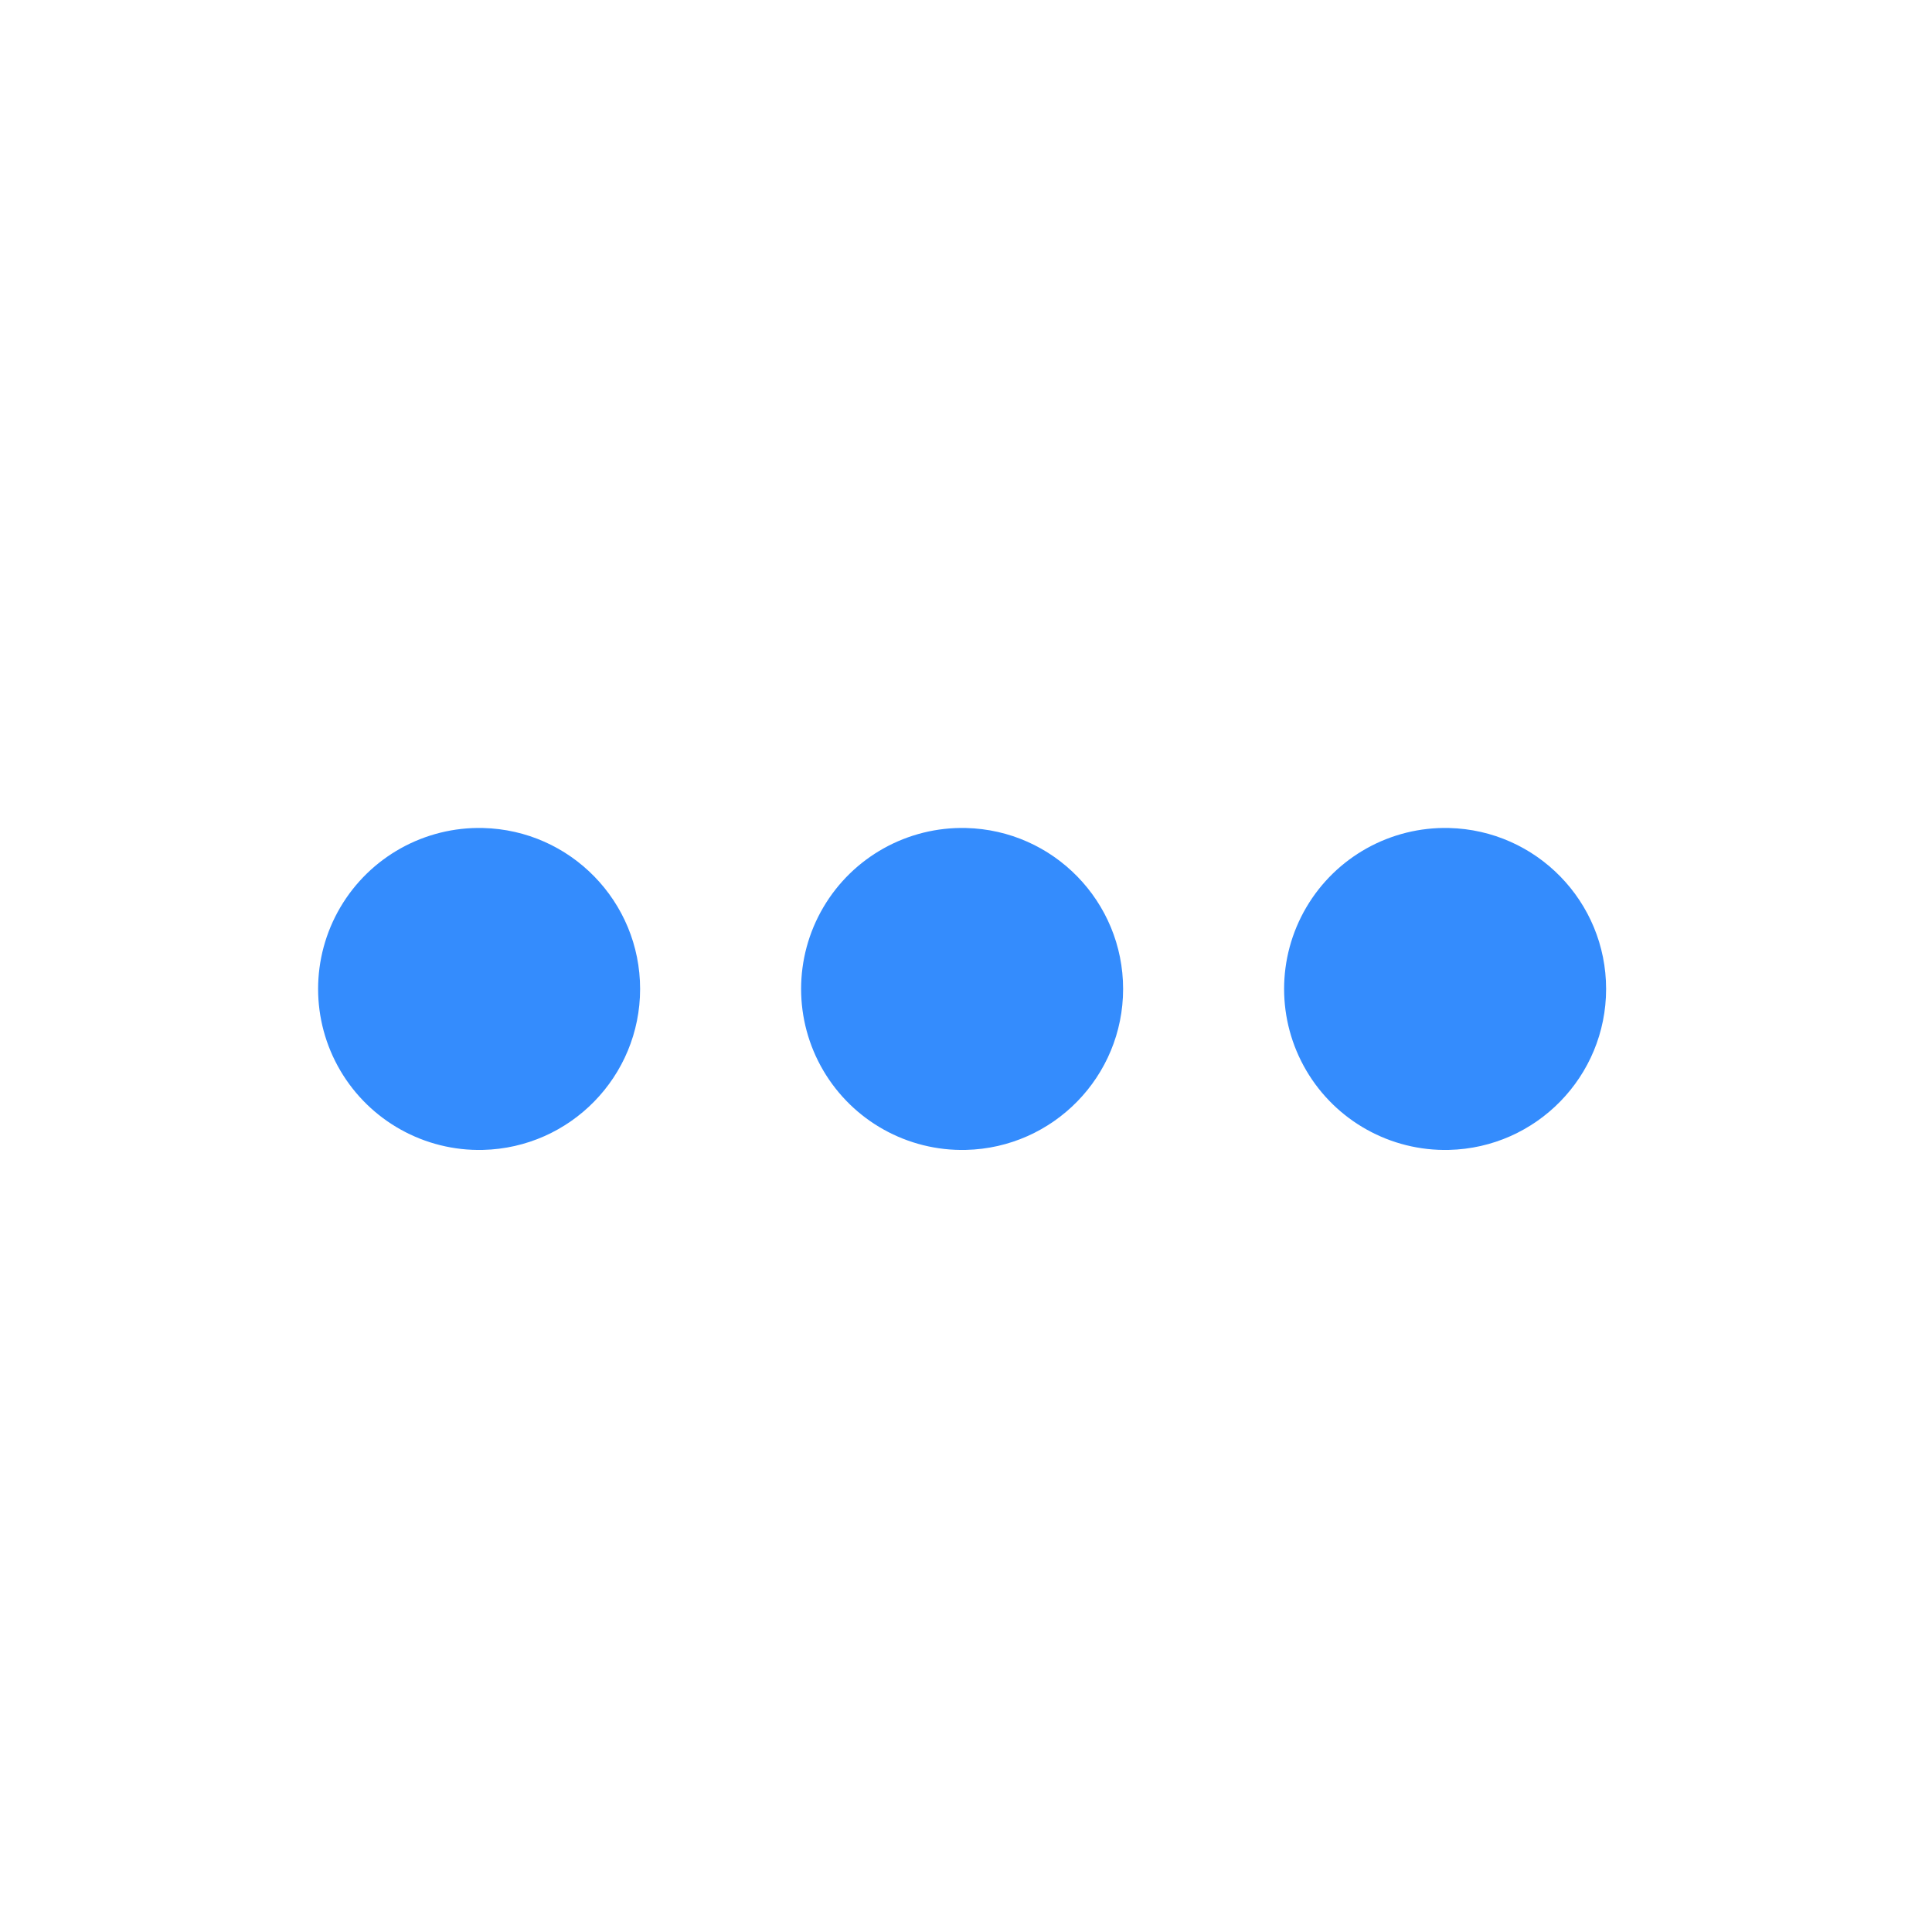
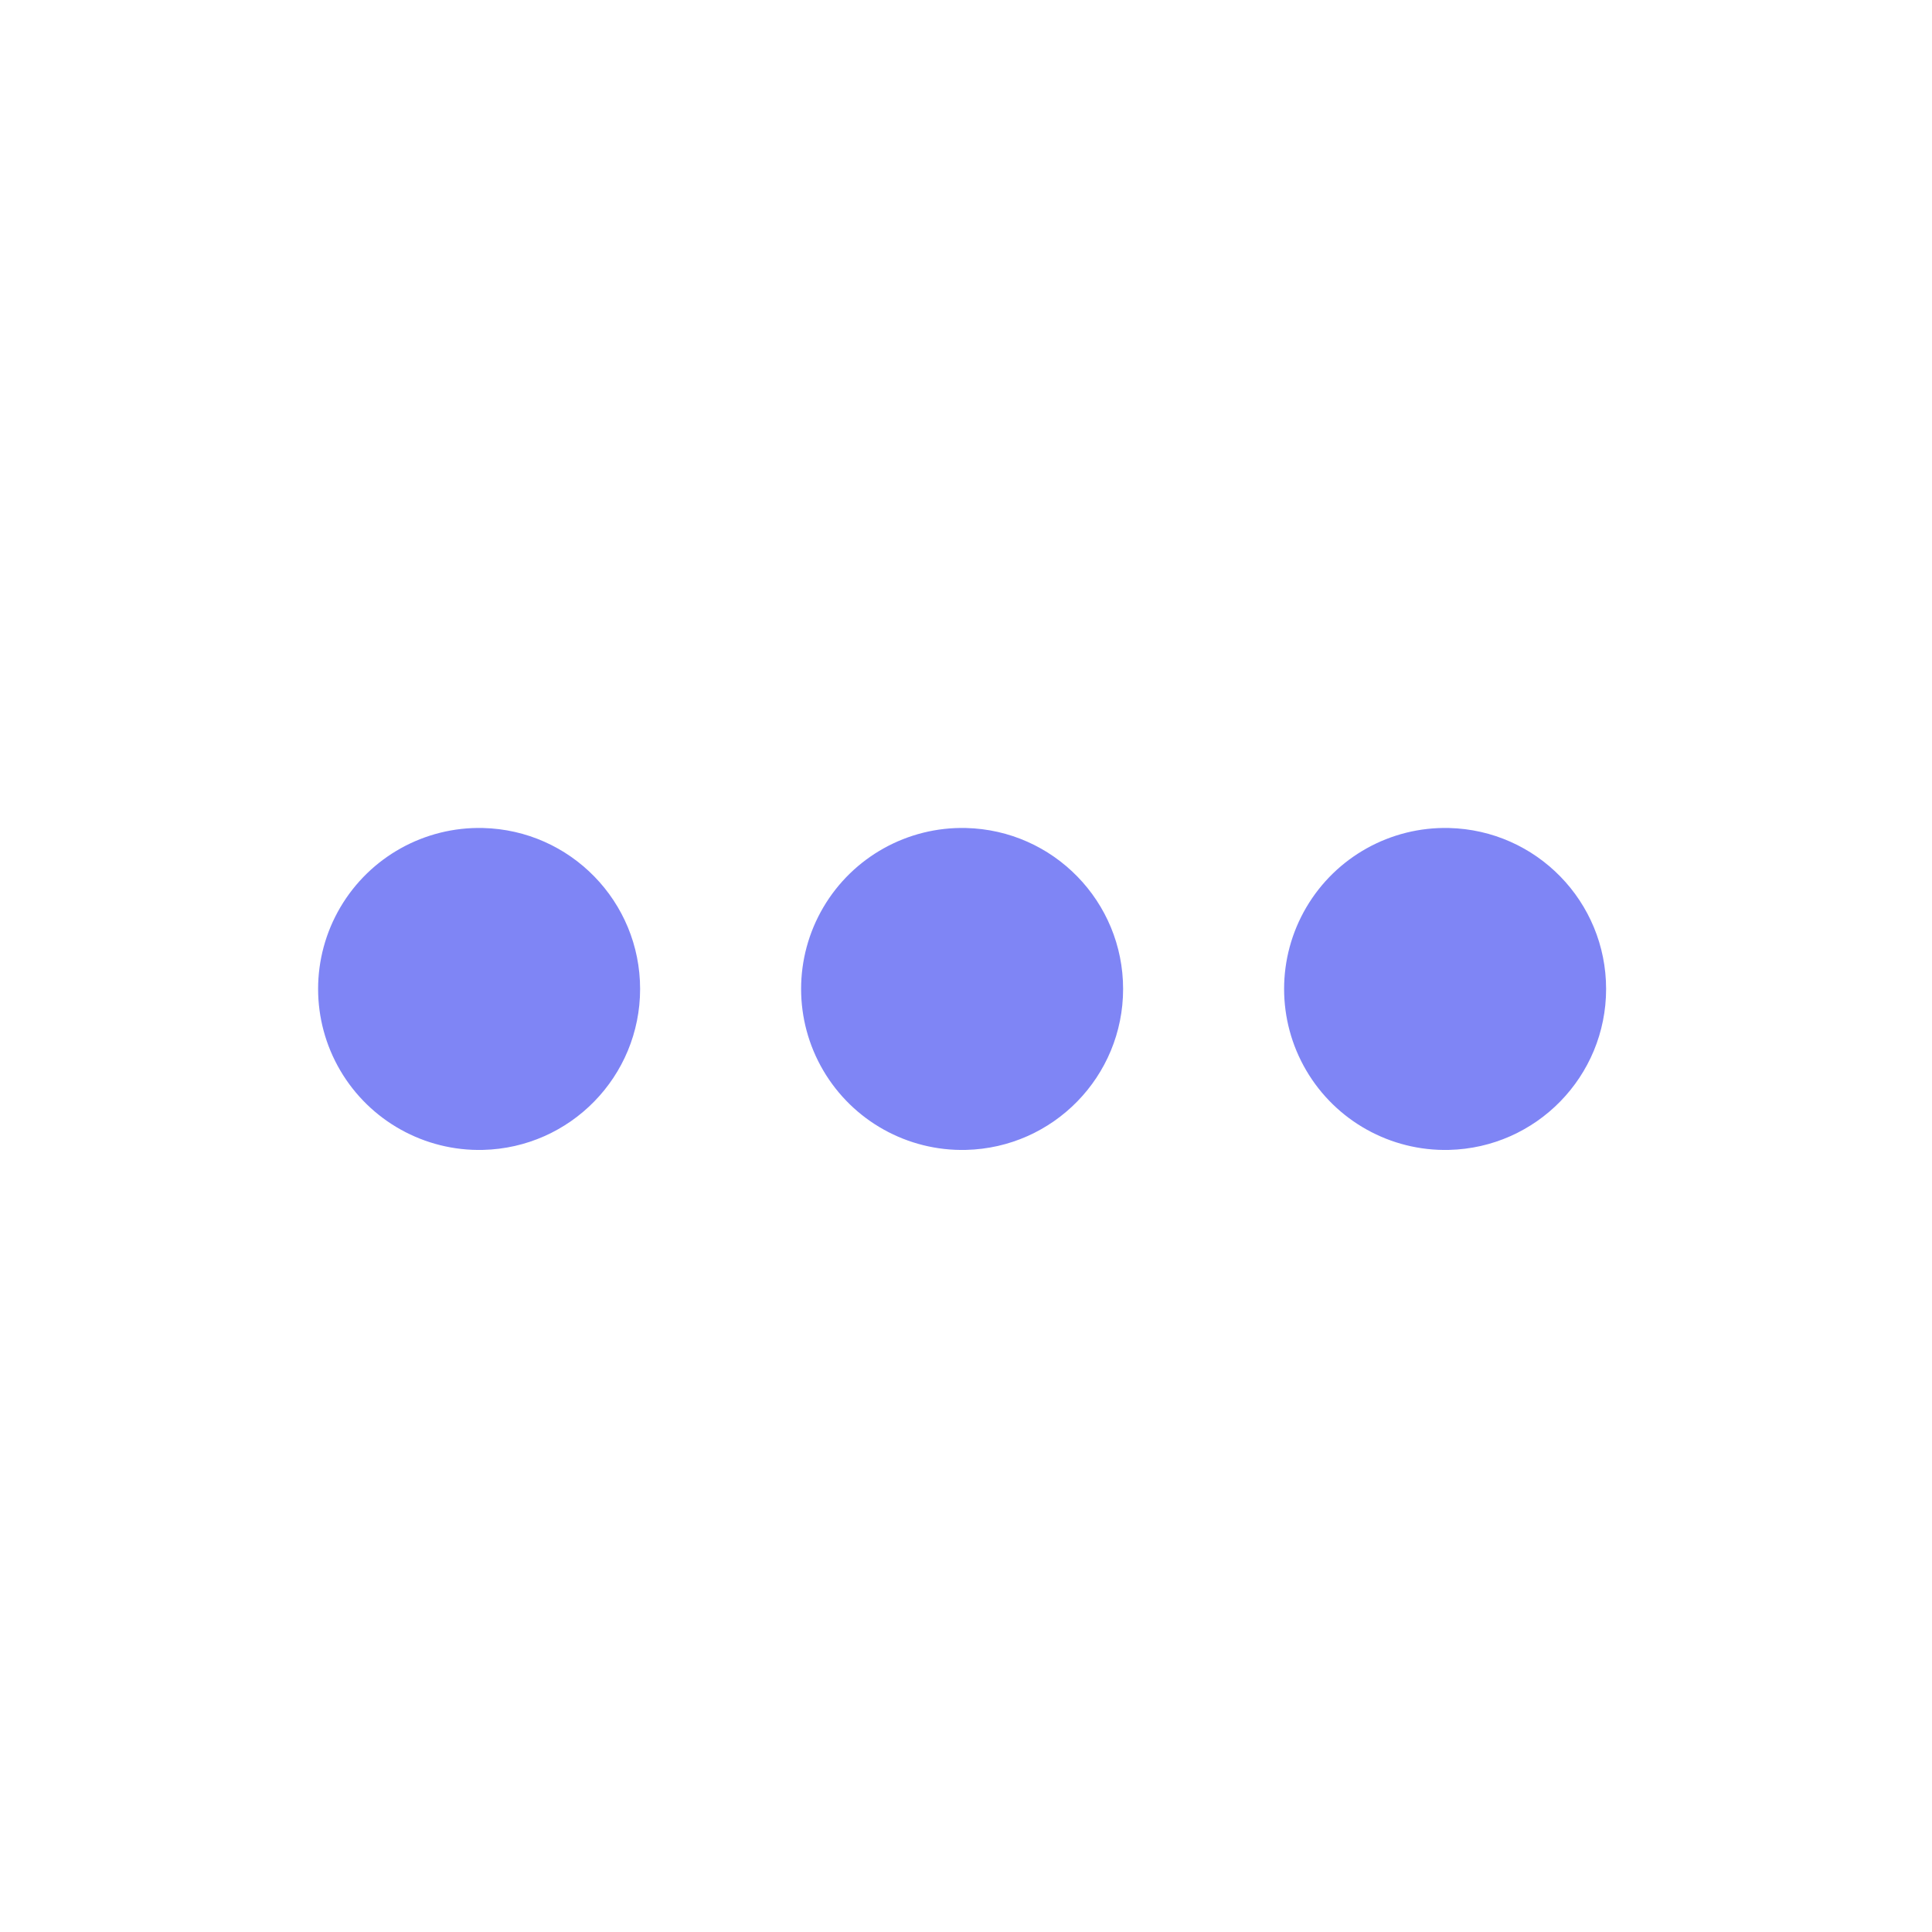
<svg xmlns="http://www.w3.org/2000/svg" width="21" height="21" viewBox="0 0 21 21">
  <g fill="none" fill-rule="evenodd">
    <path d="M0 0h21v21H0z" />
-     <path d="M5.25 9a1.75 1.75 0 1 0-.001 3.499A1.75 1.75 0 0 0 5.25 9zm10.5 0a1.75 1.75 0 1 0-.001 3.499A1.75 1.75 0 0 0 15.75 9zM10.5 9a1.75 1.75 0 1 0-.001 3.499A1.75 1.75 0 0 0 10.5 9z" fill="#348CFD" fill-rule="nonzero" />
+     <path d="M5.25 9a1.75 1.75 0 1 0-.001 3.499A1.75 1.75 0 0 0 5.25 9zm10.5 0a1.75 1.75 0 1 0-.001 3.499A1.75 1.75 0 0 0 15.75 9zM10.5 9a1.75 1.75 0 1 0-.001 3.499A1.75 1.75 0 0 0 10.5 9z" fill="#7F85F5" fill-rule="nonzero" />
  </g>
</svg>
